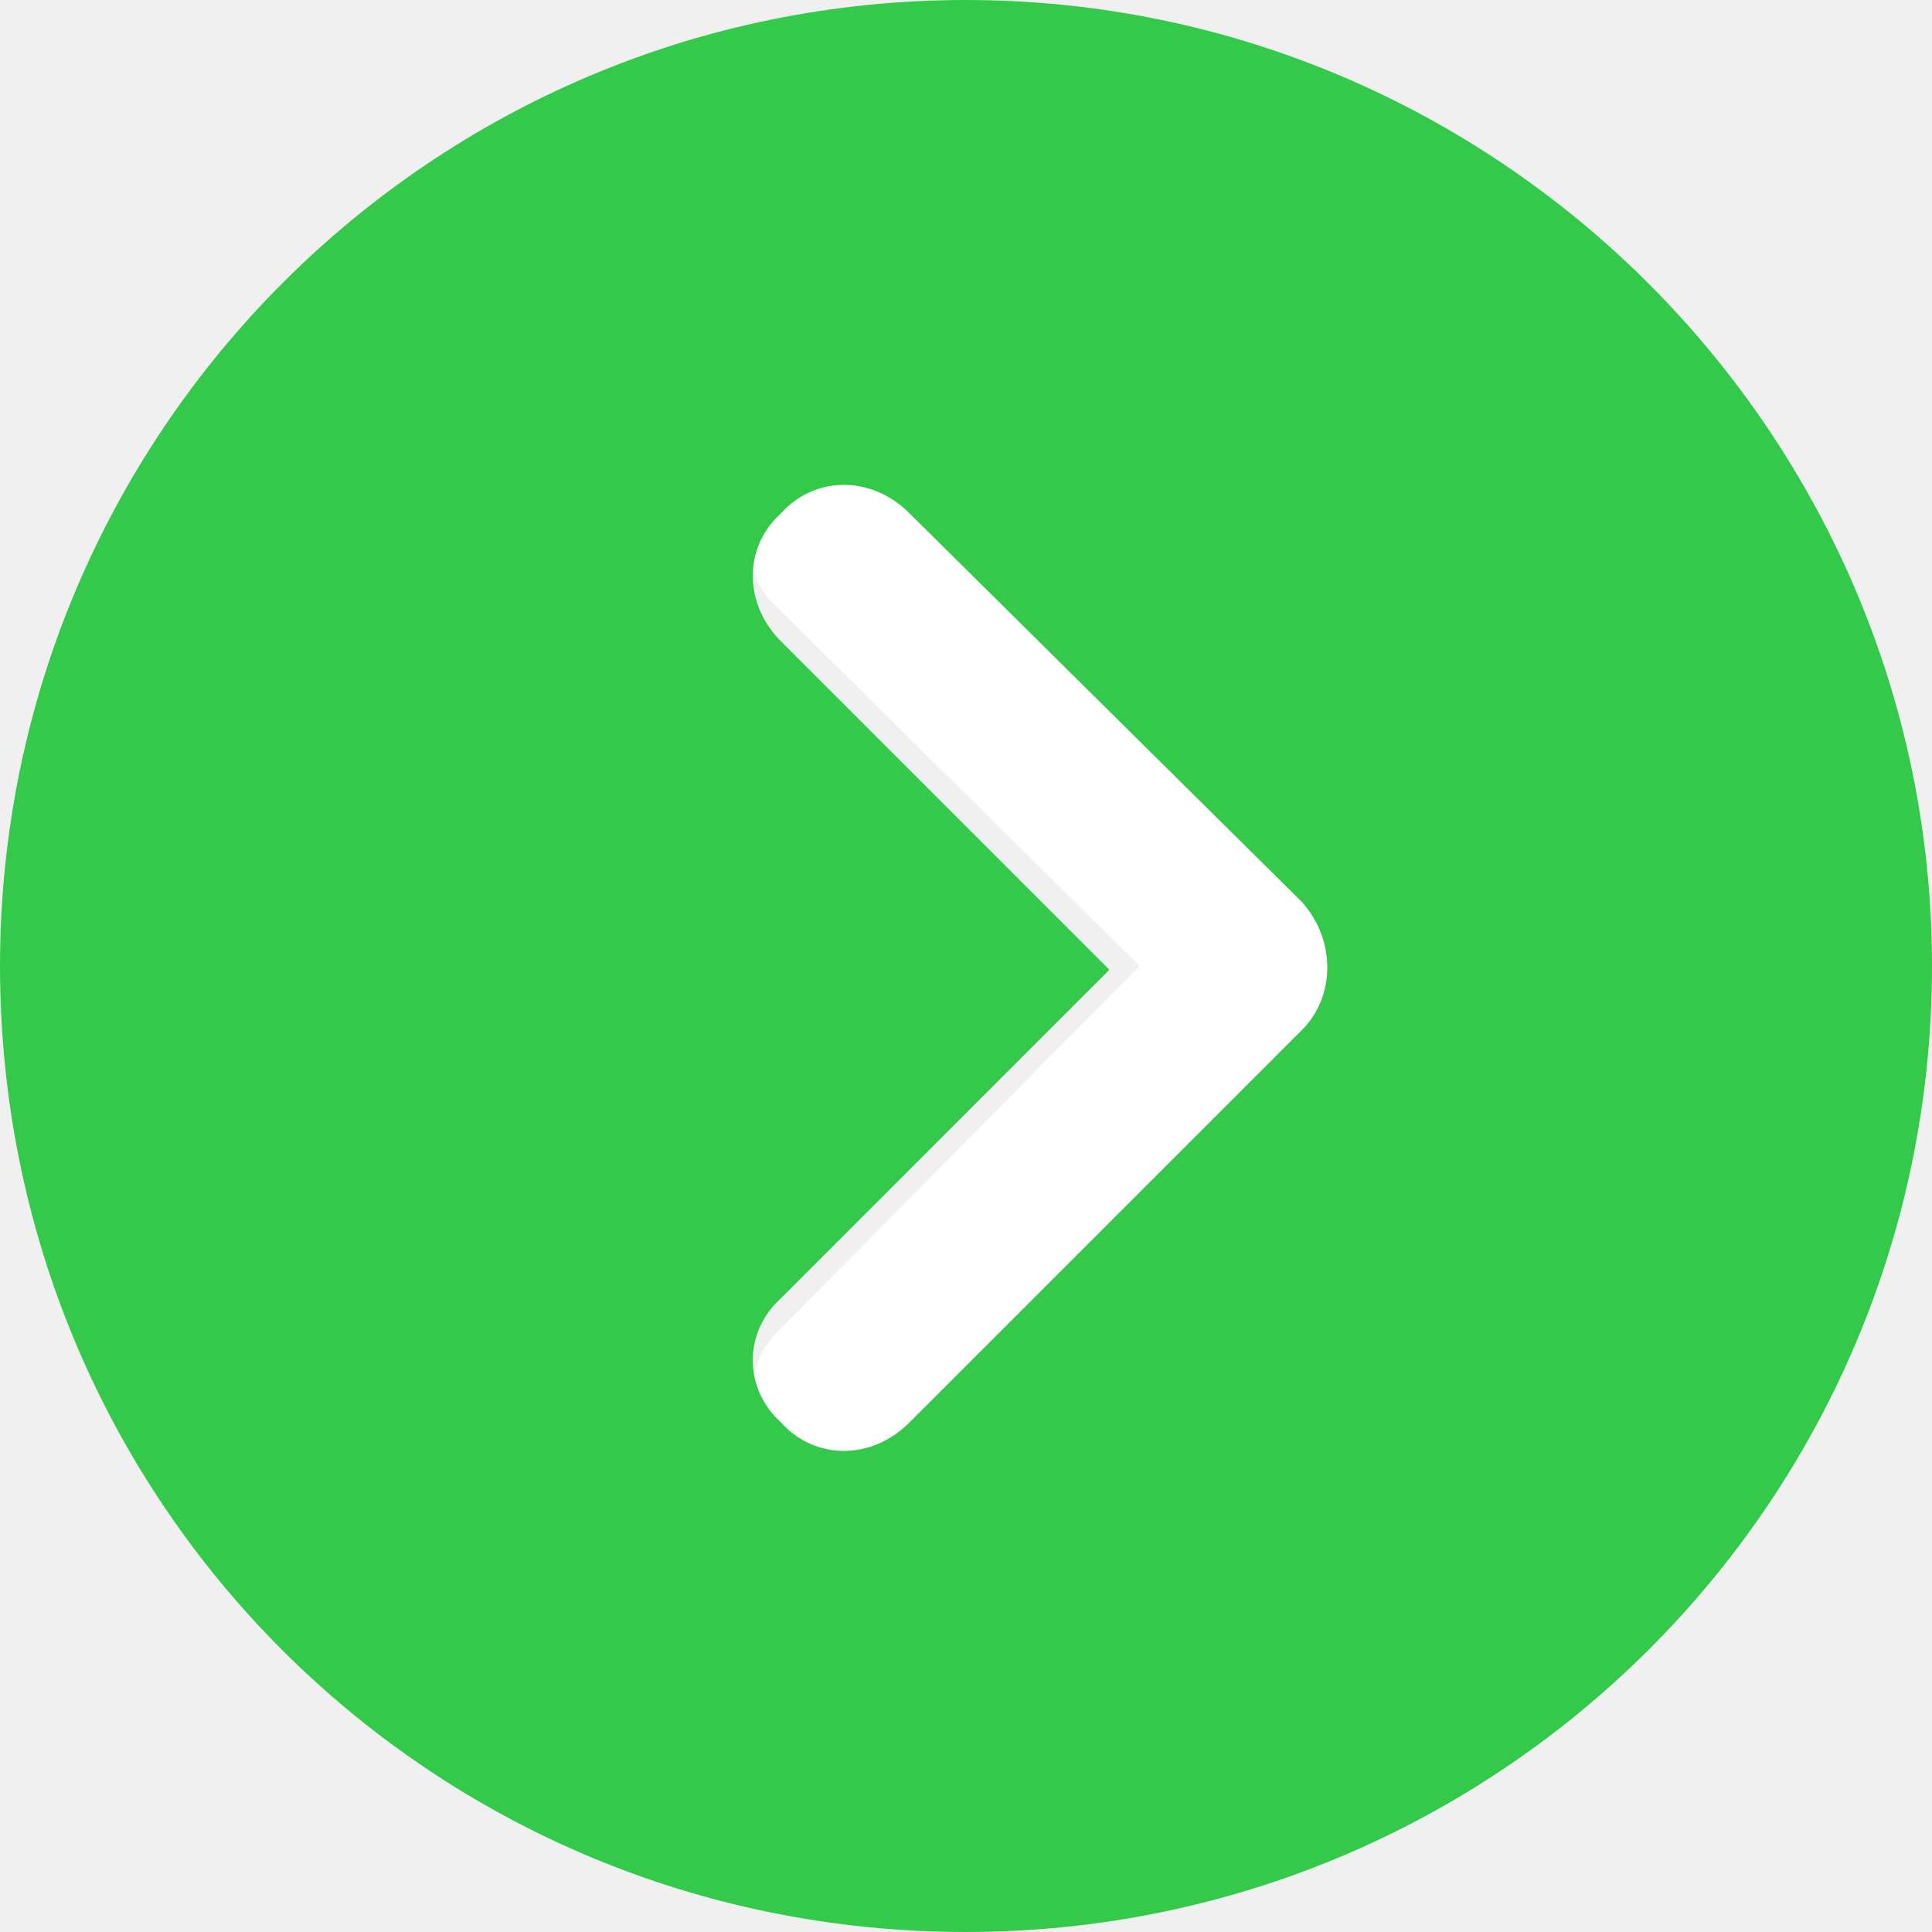
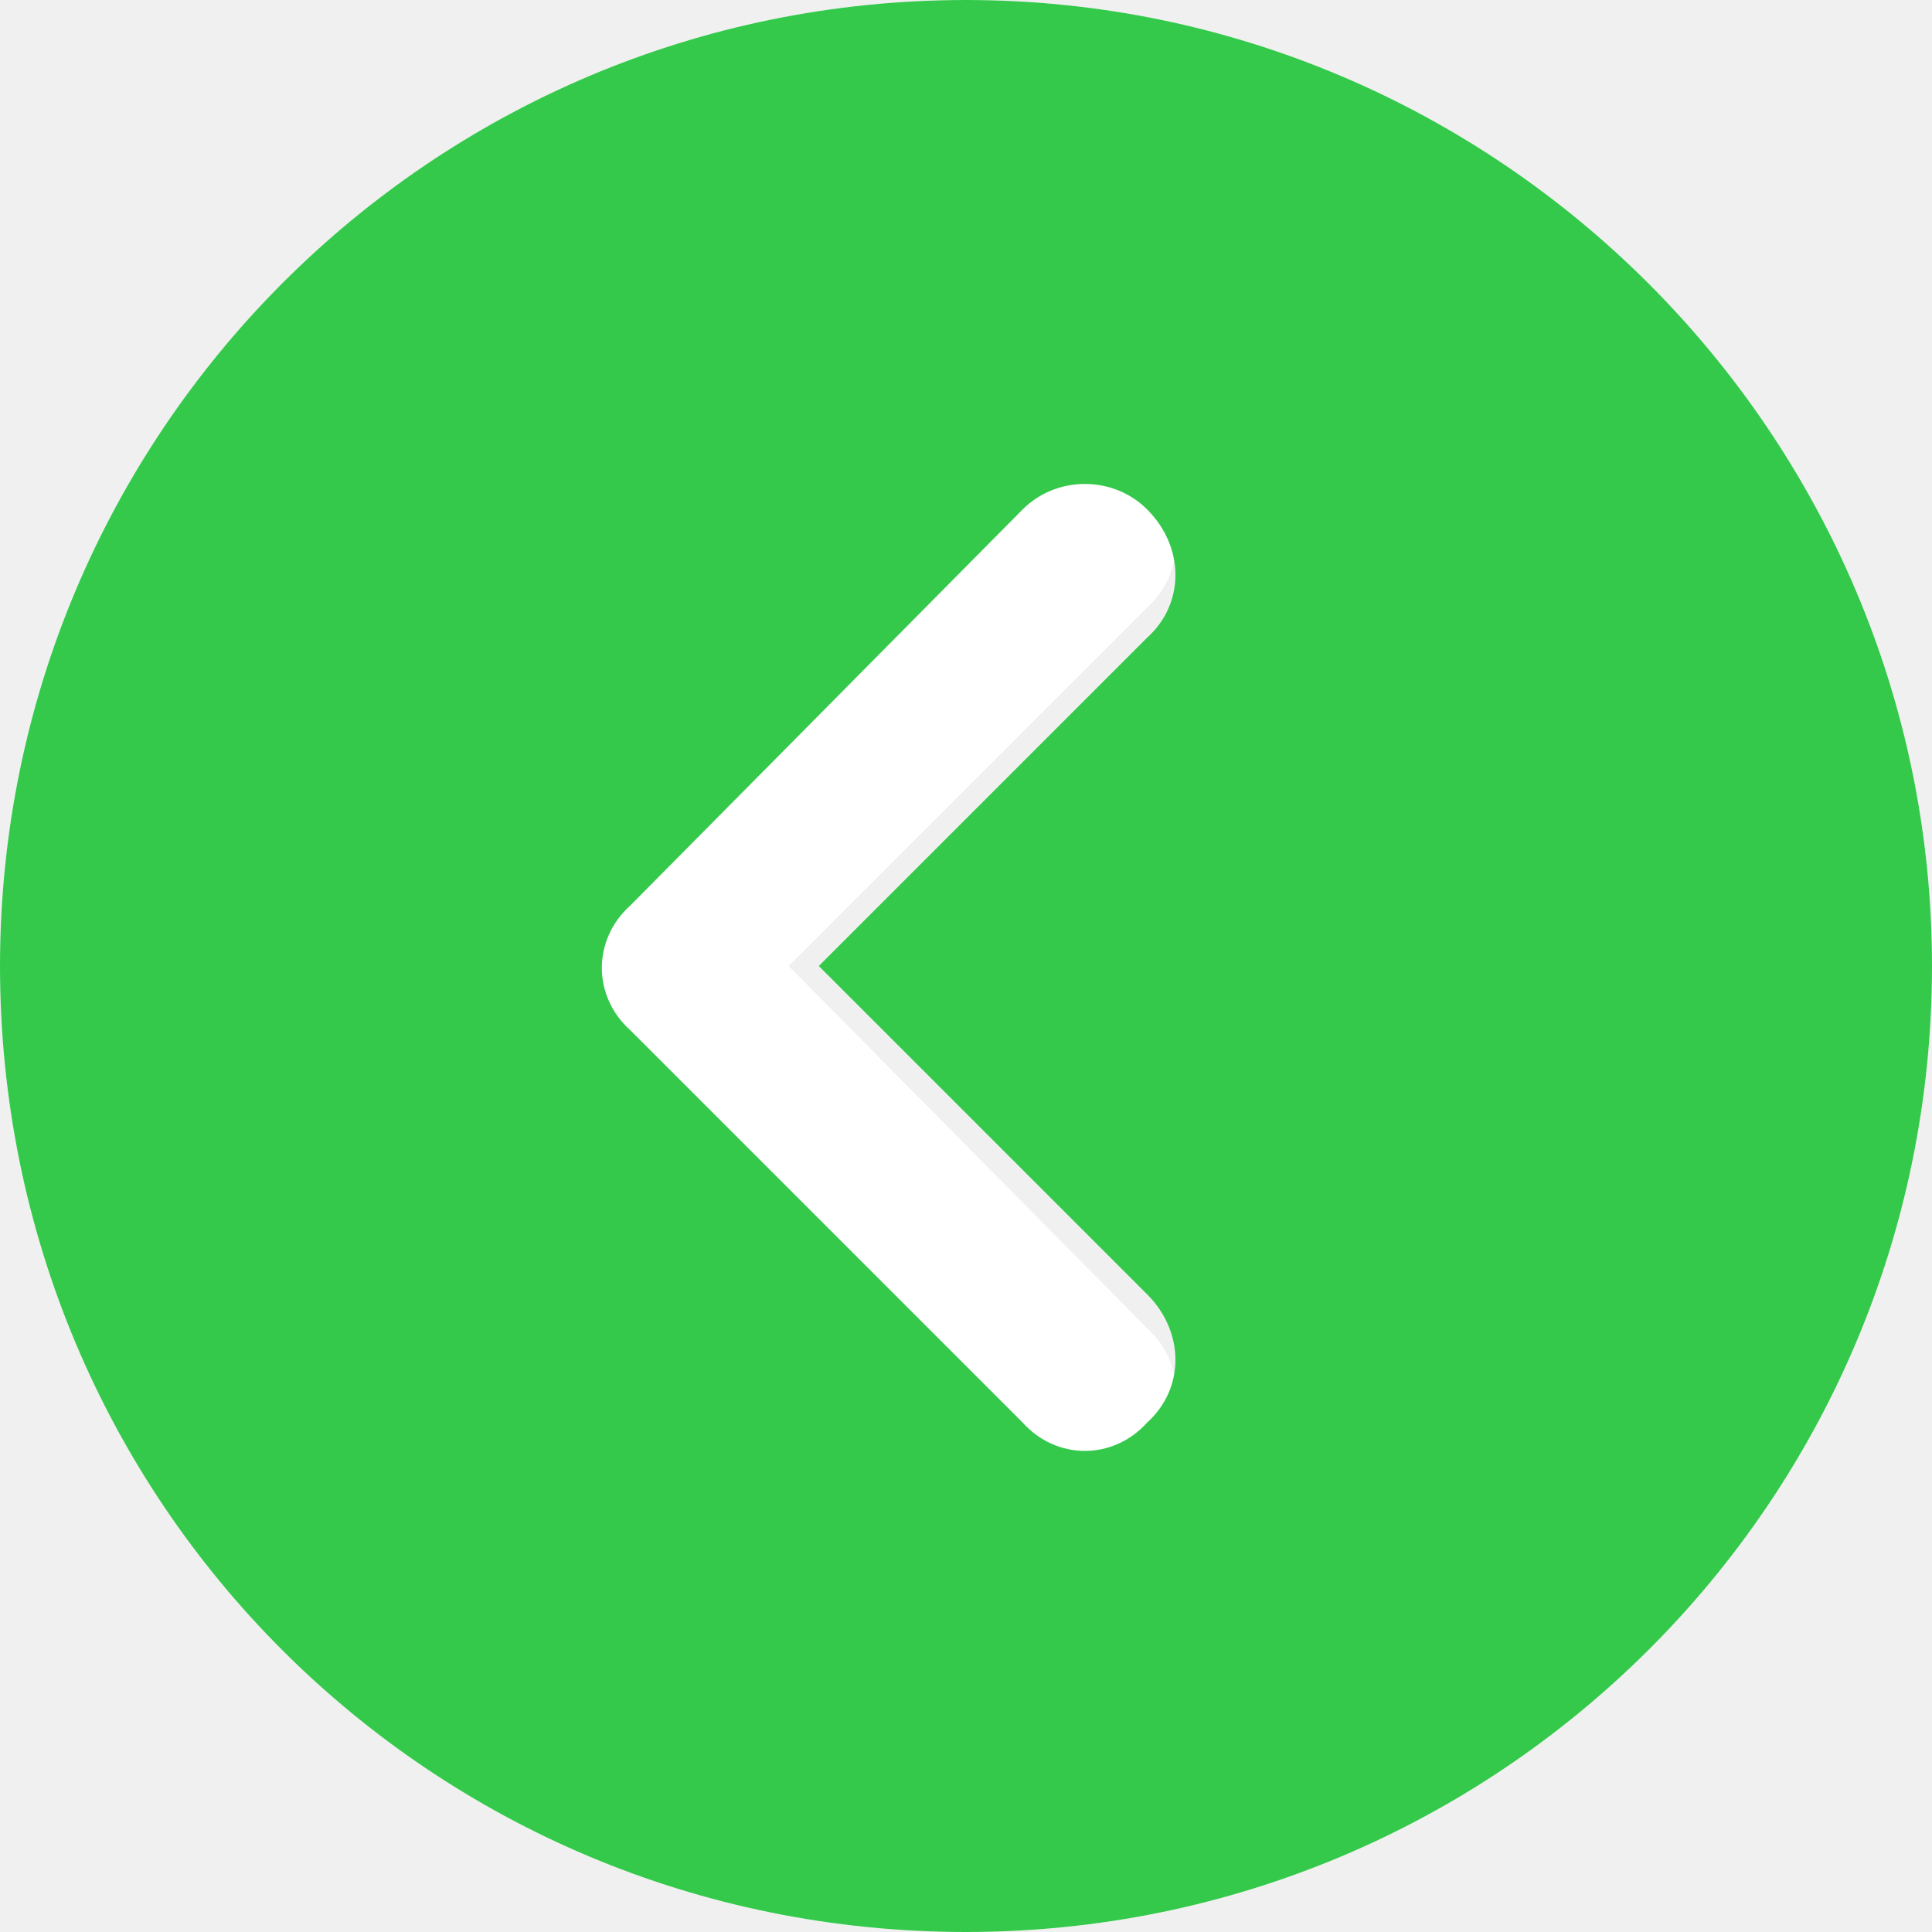
<svg xmlns="http://www.w3.org/2000/svg" width="32" height="32" viewBox="0 0 32 32" fill="none">
-   <path d="M15 7.938C14.375 7.375 13.438 7.375 12.875 7.938C12.25 8.562 12.25 9.5 12.875 10.062L18.875 16L12.938 22C12.312 22.562 12.312 23.5 12.938 24.062C13.5 24.688 14.438 24.688 15.062 24.062L22.062 17.062C22.312 16.812 22.5 16.438 22.5 16C22.5 15.625 22.312 15.25 22 15L15 7.938ZM16 0C7.125 0 0 7.188 0 16C0 24.875 7.125 32 16 32C24.812 32 32 24.875 32 16C32 7.188 24.812 0 16 0ZM16 29C8.812 29 3 23.188 3 16C3 8.875 8.812 3 16 3C23.125 3 29 8.875 29 16C29 23.188 23.125 29 16 29Z" fill="white" />
-   <path d="M0 16C0 24.875 7.125 32 16 32C24.812 32 32 24.875 32 16C32 7.188 24.812 0 16 0C7.125 0 0 7.188 0 16ZM15.062 23.562C14.438 24.188 13.5 24.188 12.938 23.562C12.312 23 12.312 22.062 12.938 21.5L18.375 16.062L12.938 10.625C12.312 10 12.312 9.062 12.938 8.5C13.5 7.875 14.438 7.875 15.062 8.5L21.562 14.938C22.125 15.562 22.125 16.5 21.562 17.062L15.062 23.562Z" fill="#34C94B" />
+   <path d="M19 7.938C18.375 7.375 17.438 7.375 16.875 7.938L9.875 14.938C9.625 15.25 9.5 15.625 9.5 16C9.5 16.438 9.625 16.812 9.938 17.062L16.938 24.062C17.5 24.688 18.438 24.688 19 24.062C19.625 23.5 19.625 22.562 19 22L13.062 16L19 10.062C19.625 9.5 19.625 8.562 19 7.938ZM16 0C7.125 0 0 7.188 0 16C0 24.875 7.125 32 16 32C24.812 32 32 24.875 32 16C32 7.188 24.812 0 16 0ZM16 29C8.812 29 3 23.188 3 16C3 8.875 8.812 3 16 3C23.125 3 29 8.875 29 16C29 23.188 23.125 29 16 29Z" fill="white" />
+   <path d="M32 16C32 7.188 24.812 0 16 0C7.125 0 0 7.188 0 16C0 24.875 7.125 32 16 32C24.812 32 32 24.875 32 16ZM16.938 8.438C17.5 7.875 18.438 7.875 19 8.438C19.625 9.062 19.625 10 19 10.562L13.562 16L19 21.438C19.625 22.062 19.625 23 19 23.562C18.438 24.188 17.5 24.188 16.938 23.562L10.438 17.062C9.812 16.5 9.812 15.562 10.438 15L16.938 8.438Z" fill="#34C94B" />
</svg>
